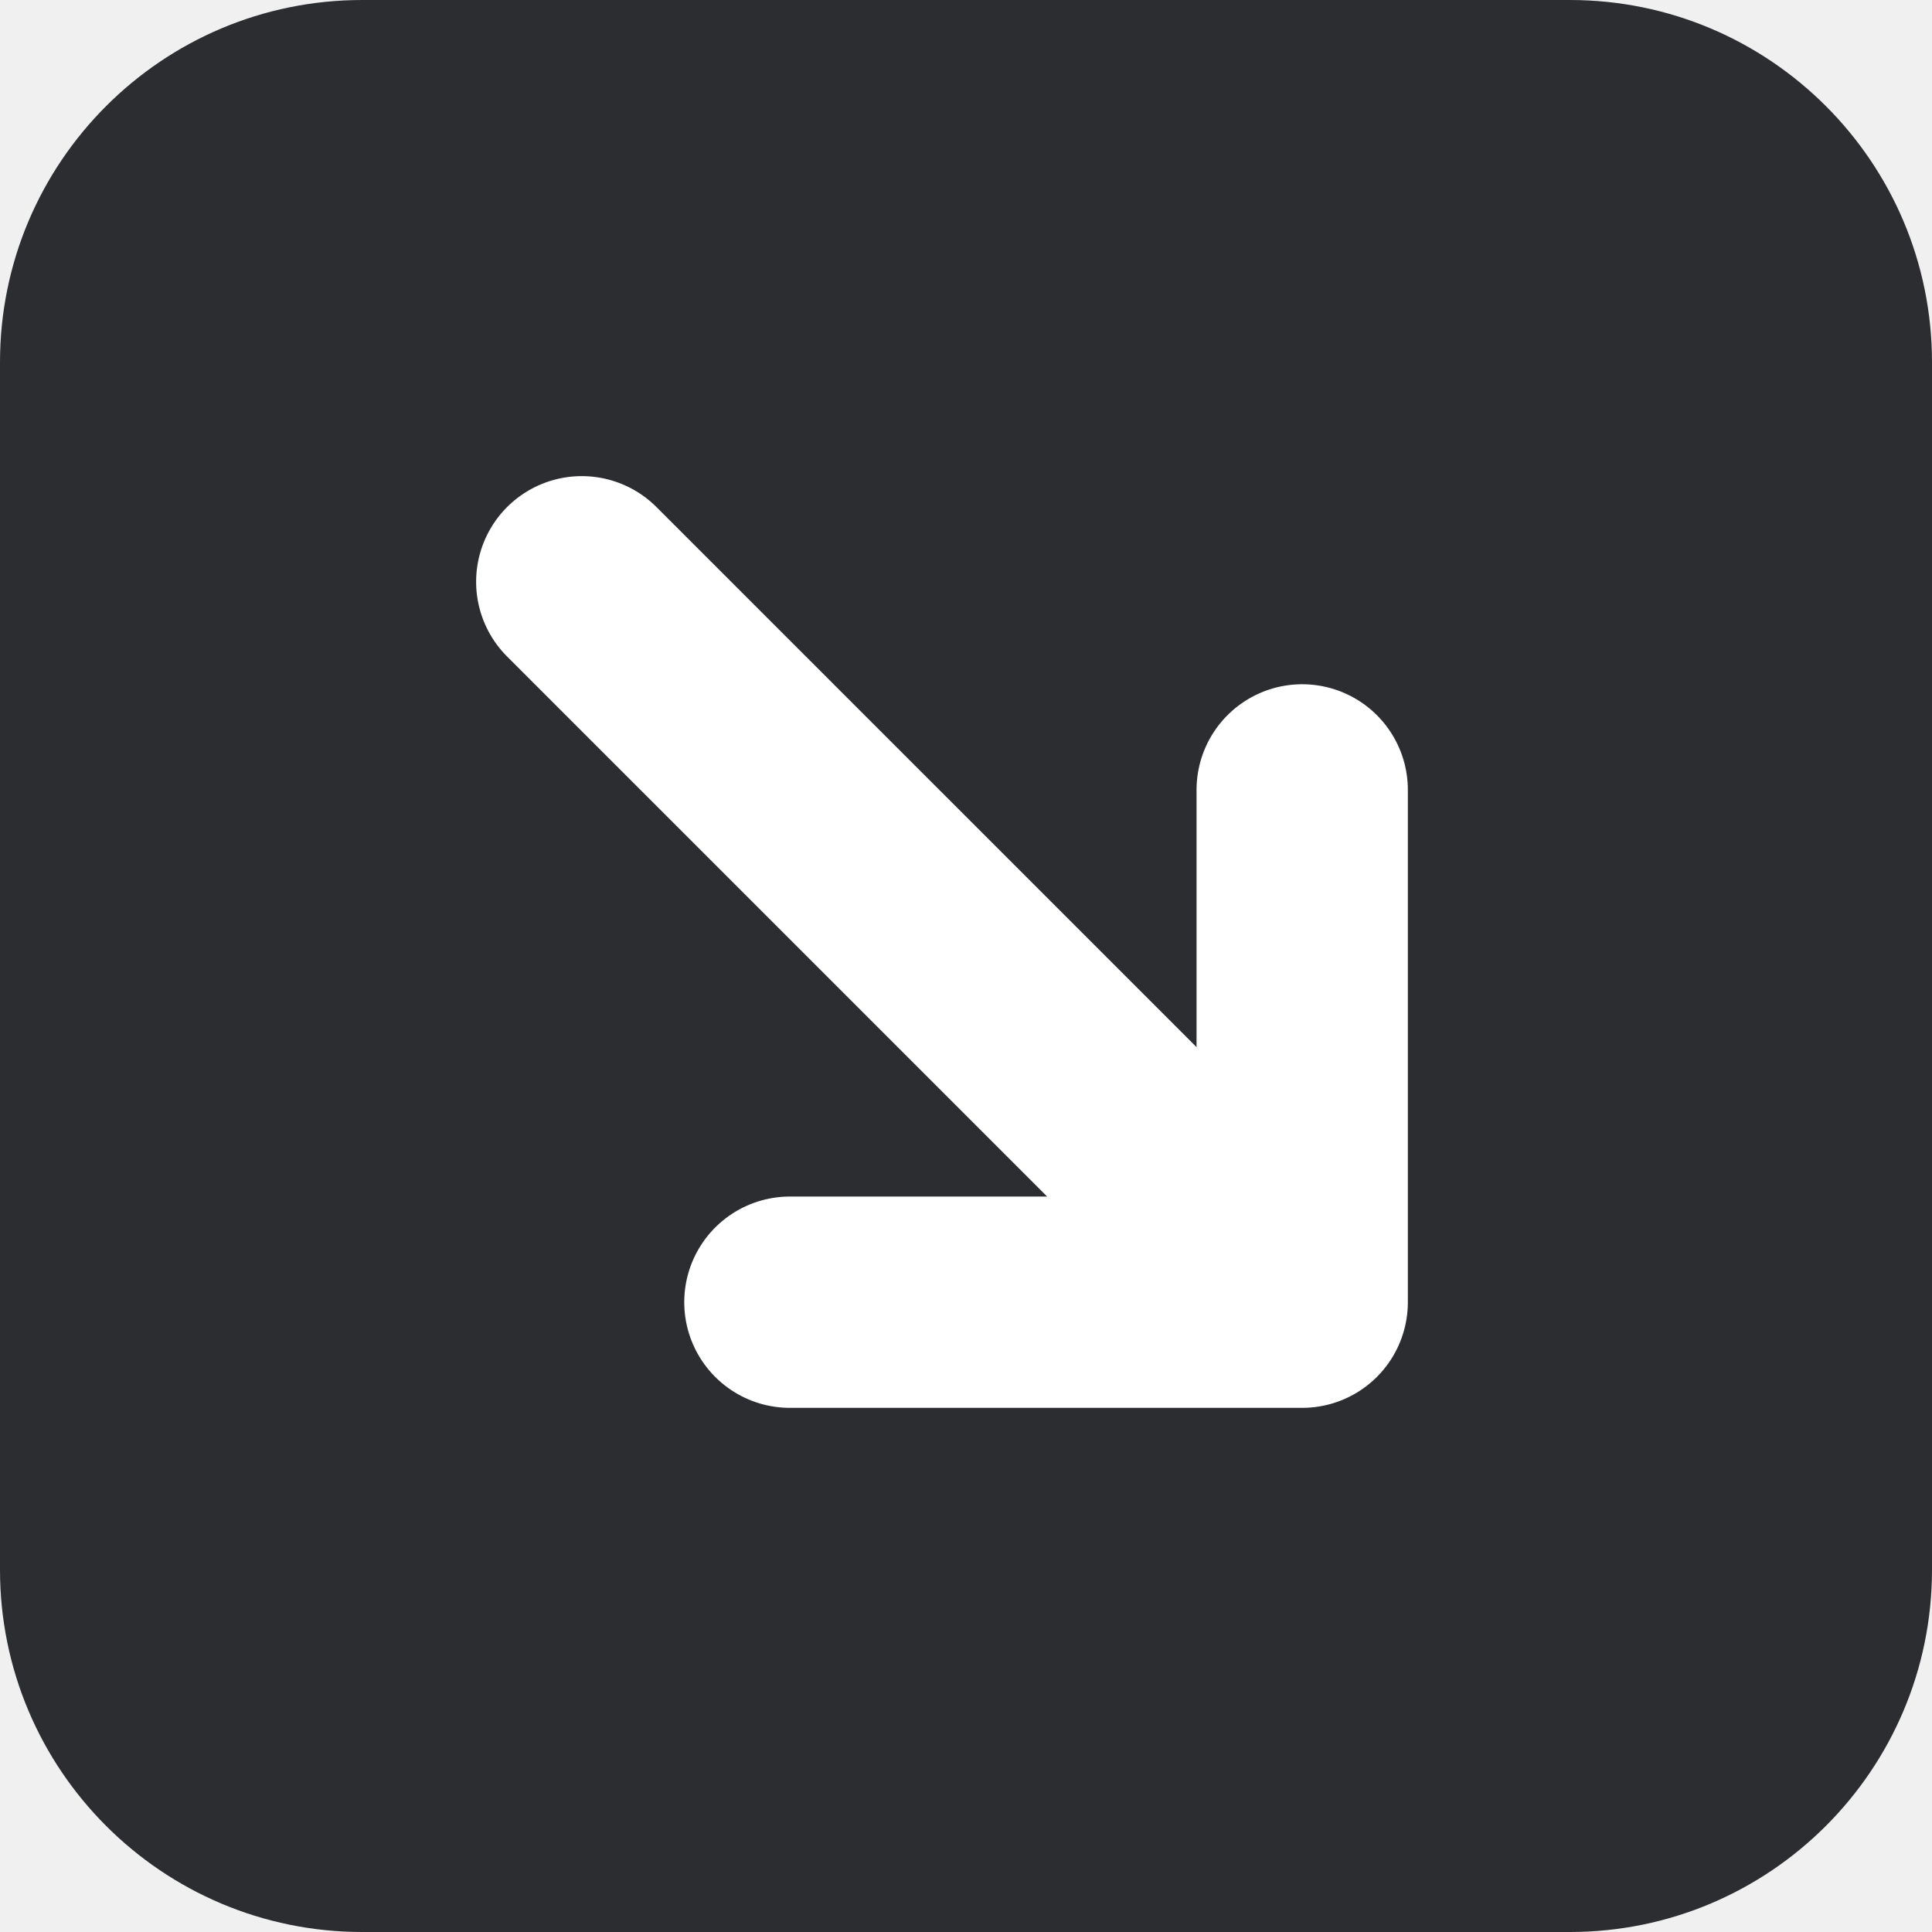
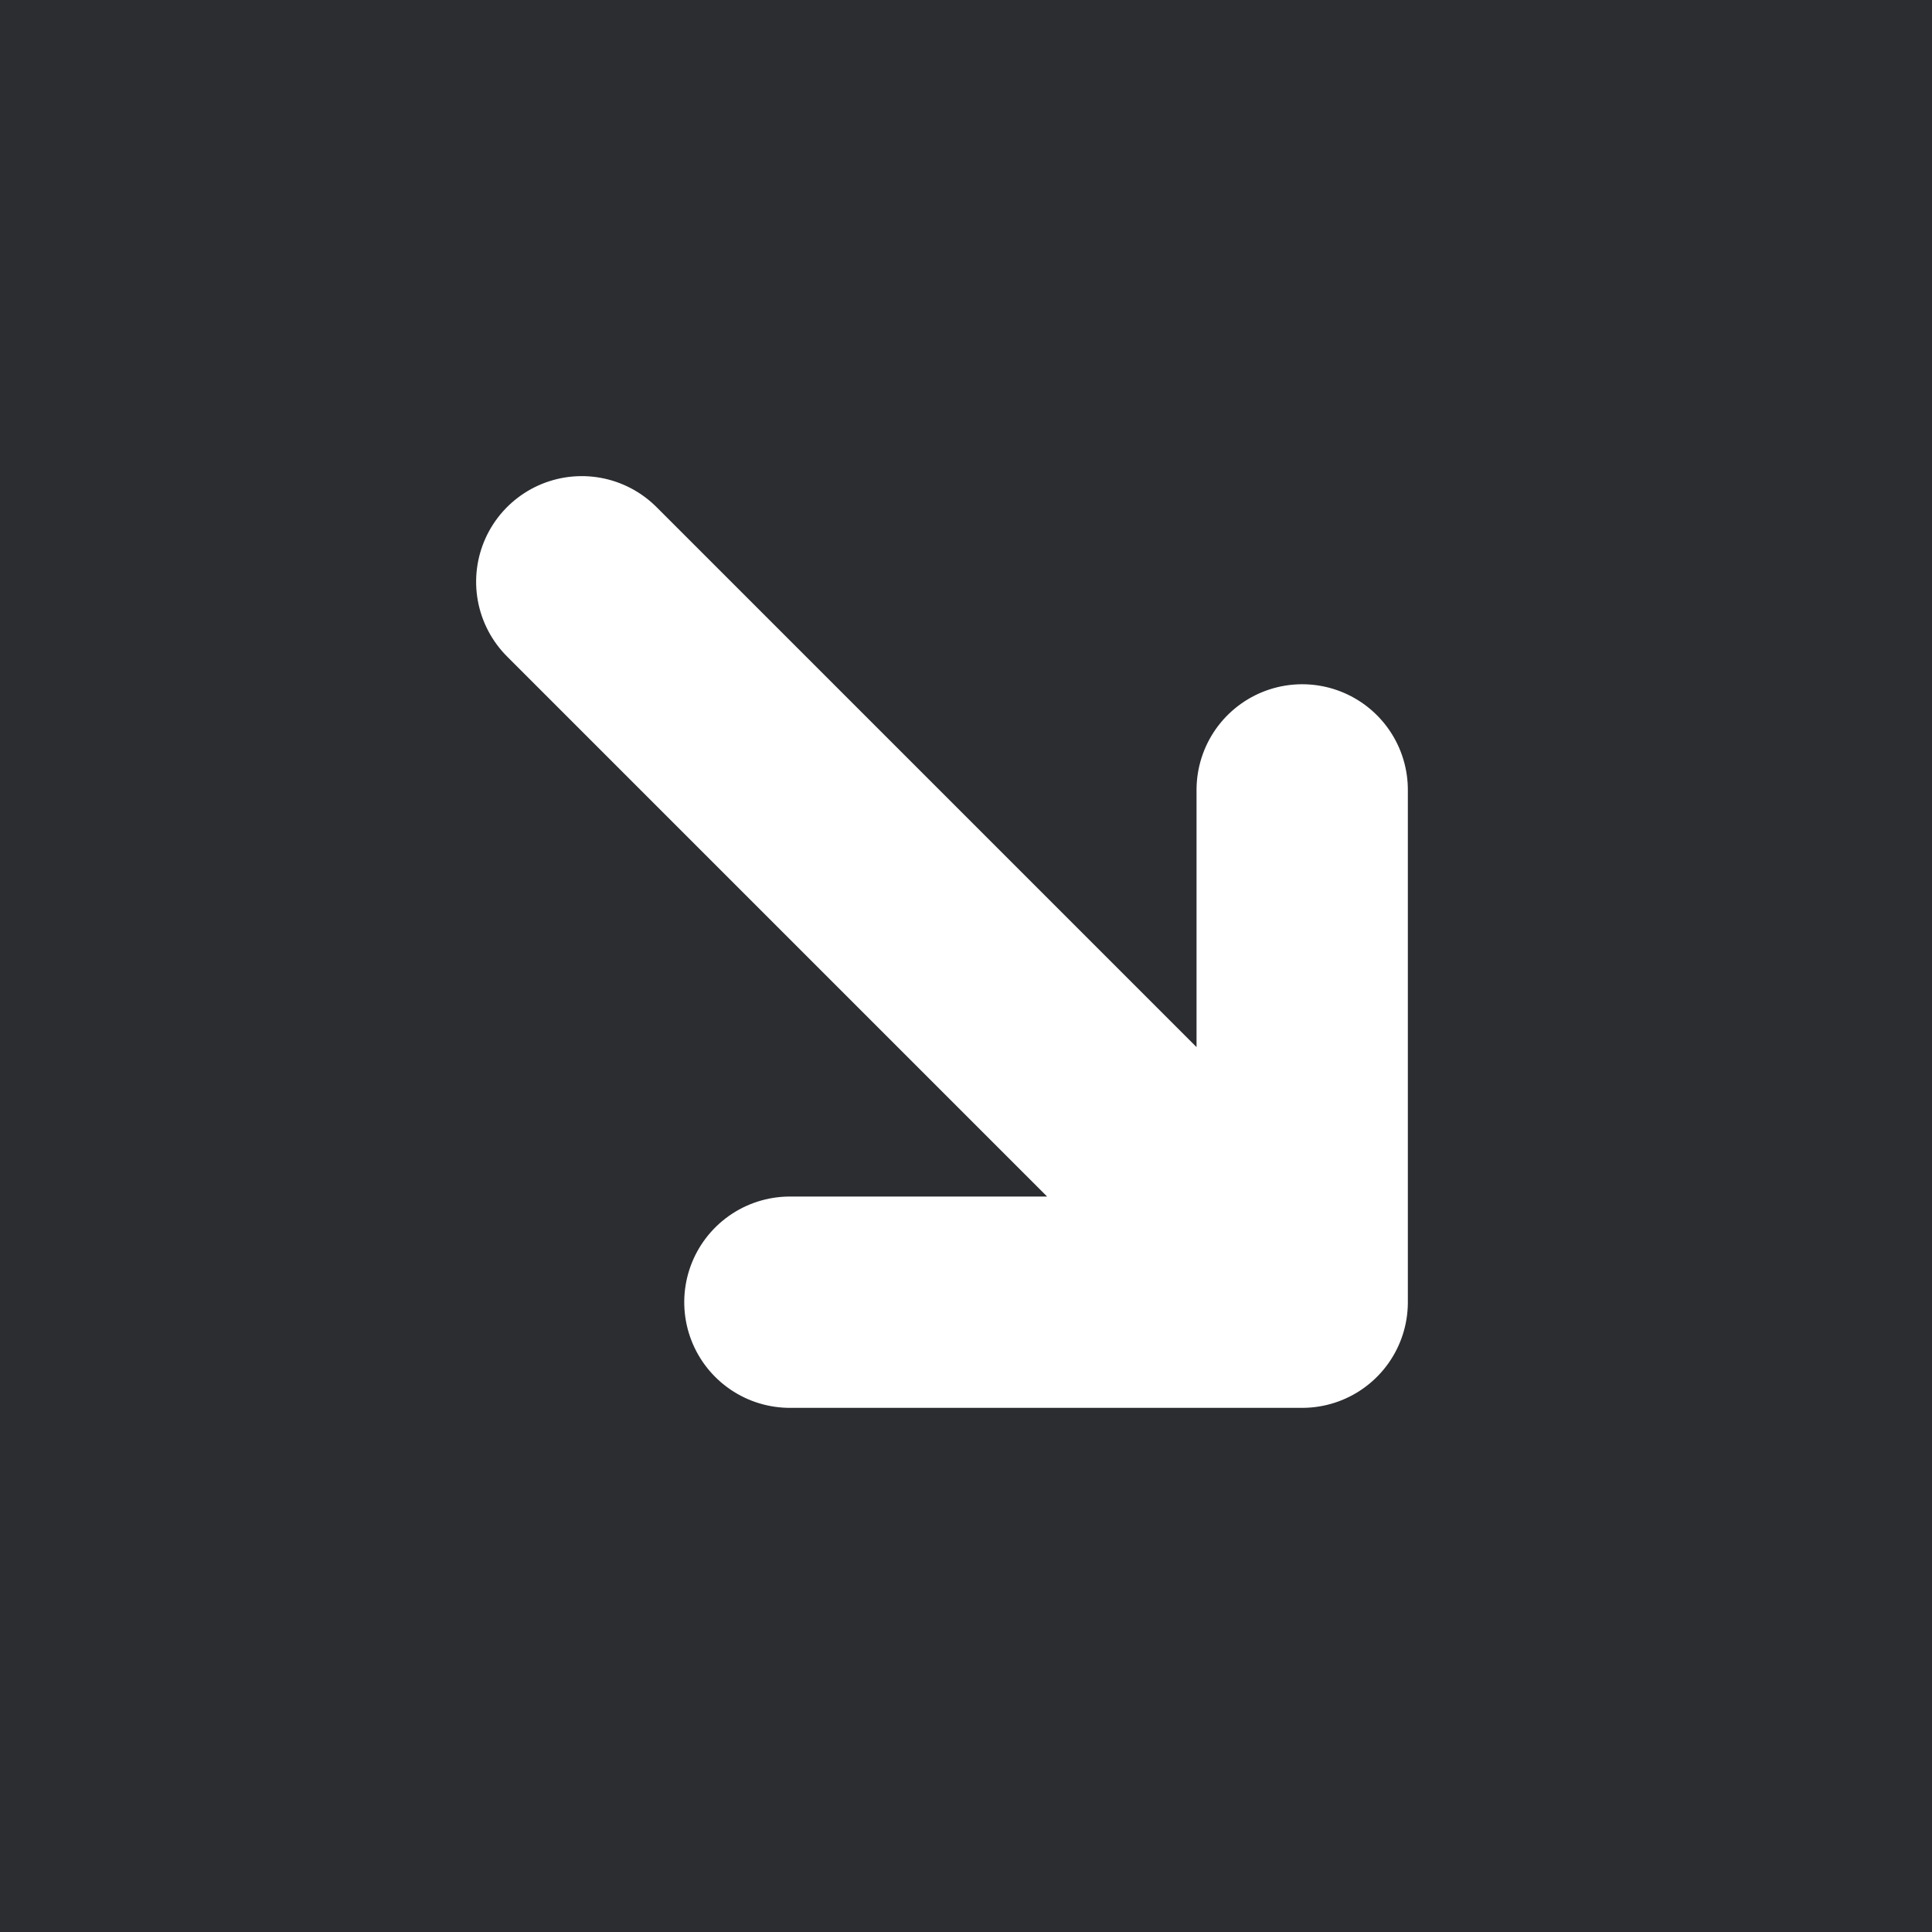
<svg xmlns="http://www.w3.org/2000/svg" width="512" height="512" viewBox="0 0 512 512">
-   <rect width="512" height="512" rx="96" fill="#2b2d31" />
+   <rect width="512" height="512" fill="#2b2d31" />
  <g fill="none" stroke="#ffffff" stroke-width="56" stroke-linecap="round" stroke-linejoin="round" transform="rotate(135 256 256)">
    <path d="M256 400 V130 M160 226 L256 130 L352 226" />
  </g>
</svg>
